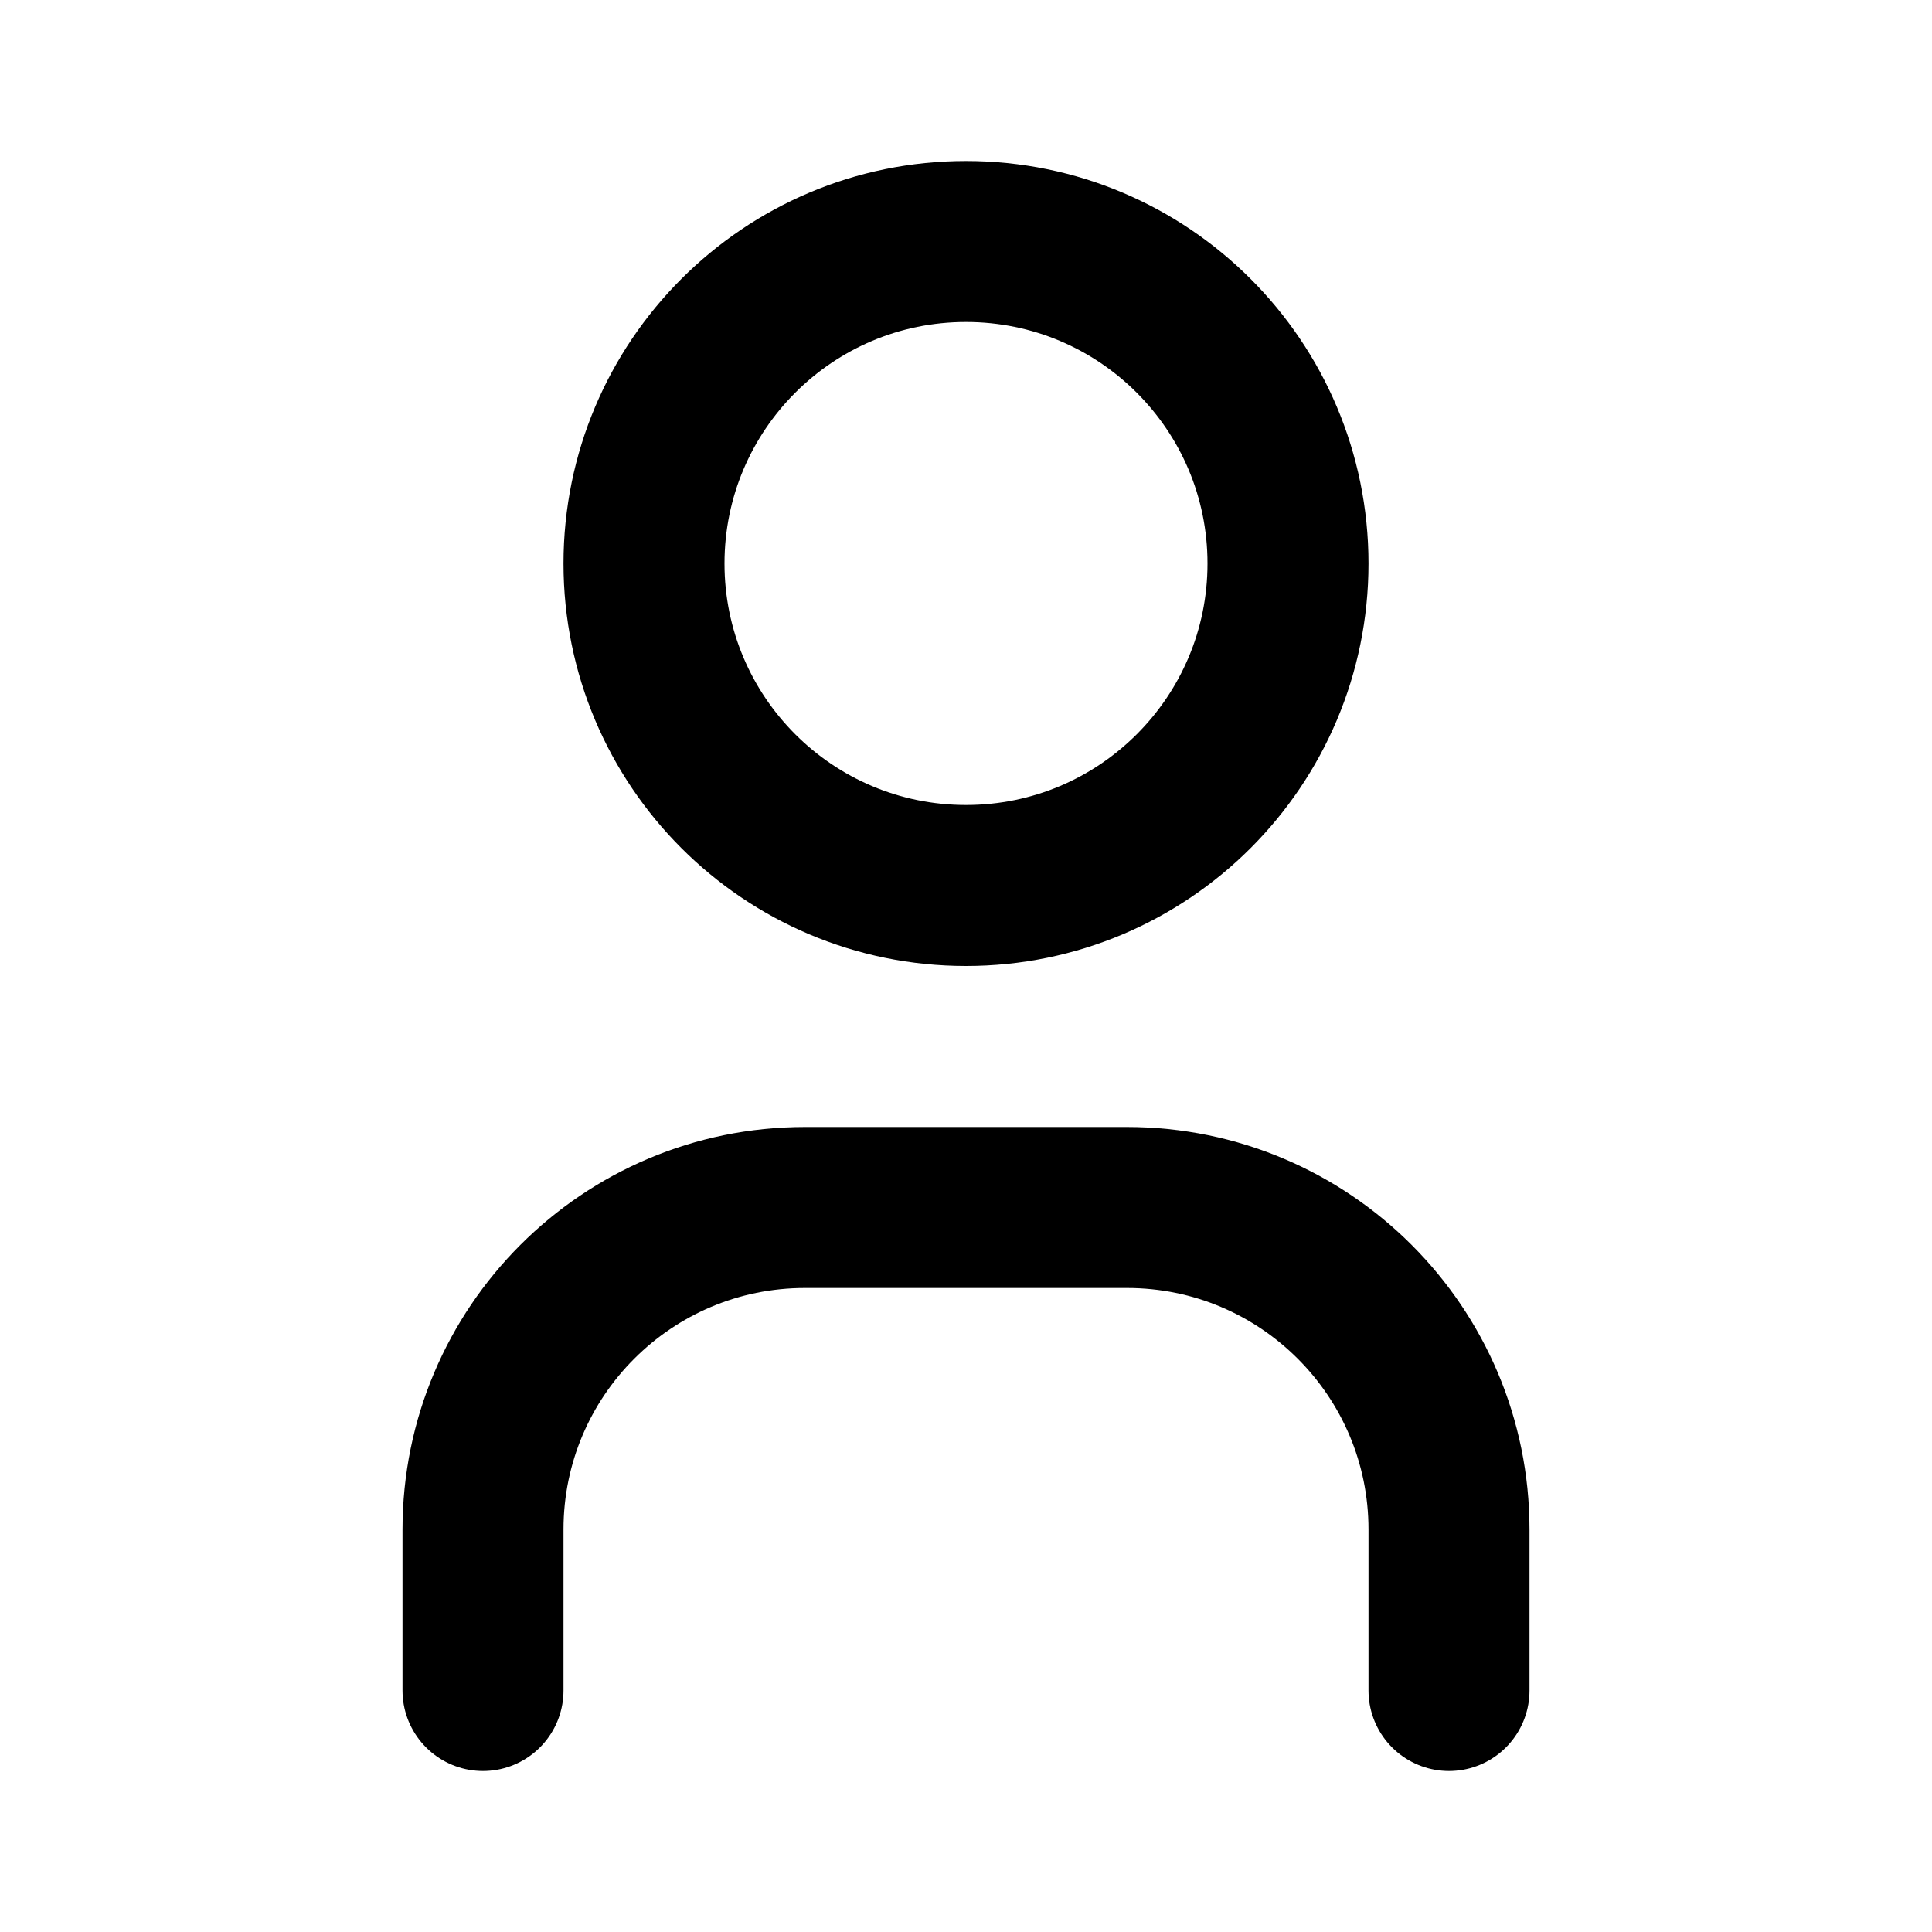
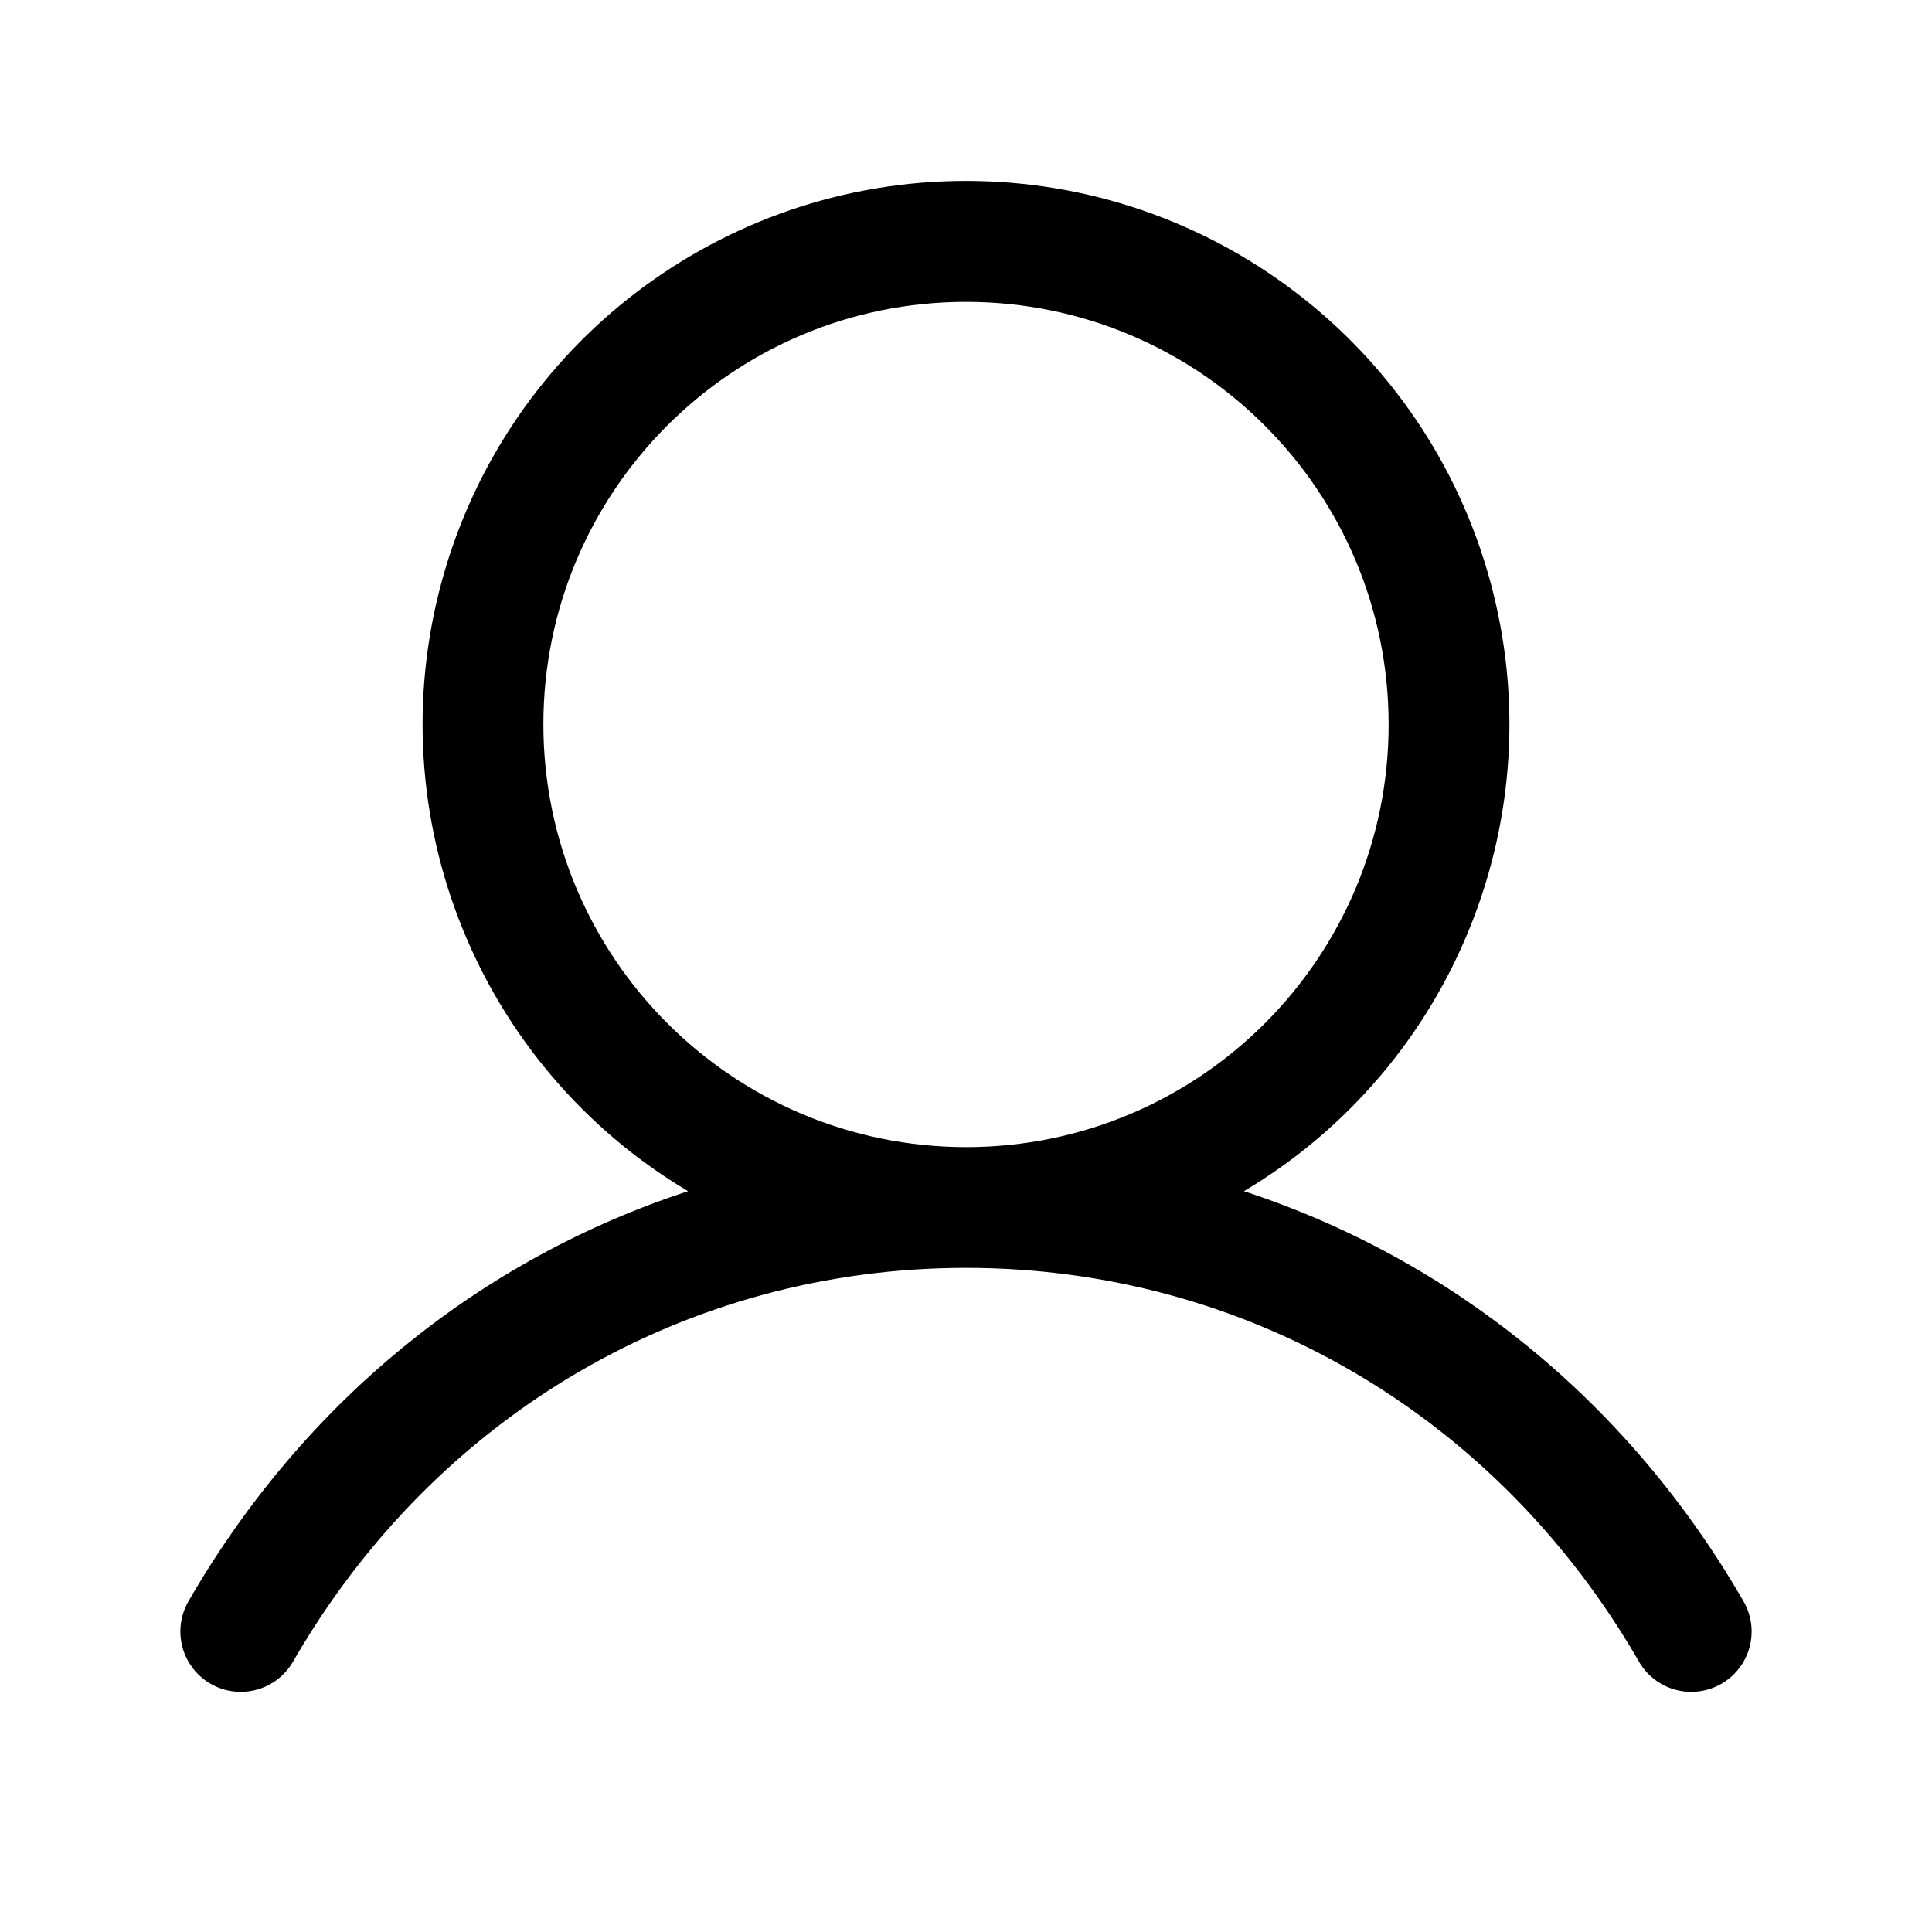
- <svg xmlns="http://www.w3.org/2000/svg" width="24" height="24" viewBox="0 0 24 24" fill="none" stroke="currentColor" stroke-width="2" stroke-linecap="round" stroke-linejoin="round" class="icon icon-tabler icons-tabler-outline icon-tabler-user">
-   <path stroke="none" d="M0 0h24v24H0z" fill="none" />
-   <path d="M8 7a4 4 0 1 0 8 0a4 4 0 0 0 -8 0" />
-   <path d="M6 21v-2a4 4 0 0 1 4 -4h4a4 4 0 0 1 4 4v2" />
+ <svg xmlns="http://www.w3.org/2000/svg" fill="currentColor" viewBox="0 0 256 256">
+   <path d="M230.92,212c-15.23-26.33-38.7-45.21-66.09-54.16a72,72,0,1,0-73.66,0C63.78,166.78,40.31,185.66,25.08,212a8,8,0,1,0,13.85,8c18.84-32.56,52.14-52,89.07-52s70.23,19.44,89.07,52a8,8,0,1,0,13.85-8ZM72,96a56,56,0,1,1,56,56A56.06,56.06,0,0,1,72,96Z" />
</svg>
